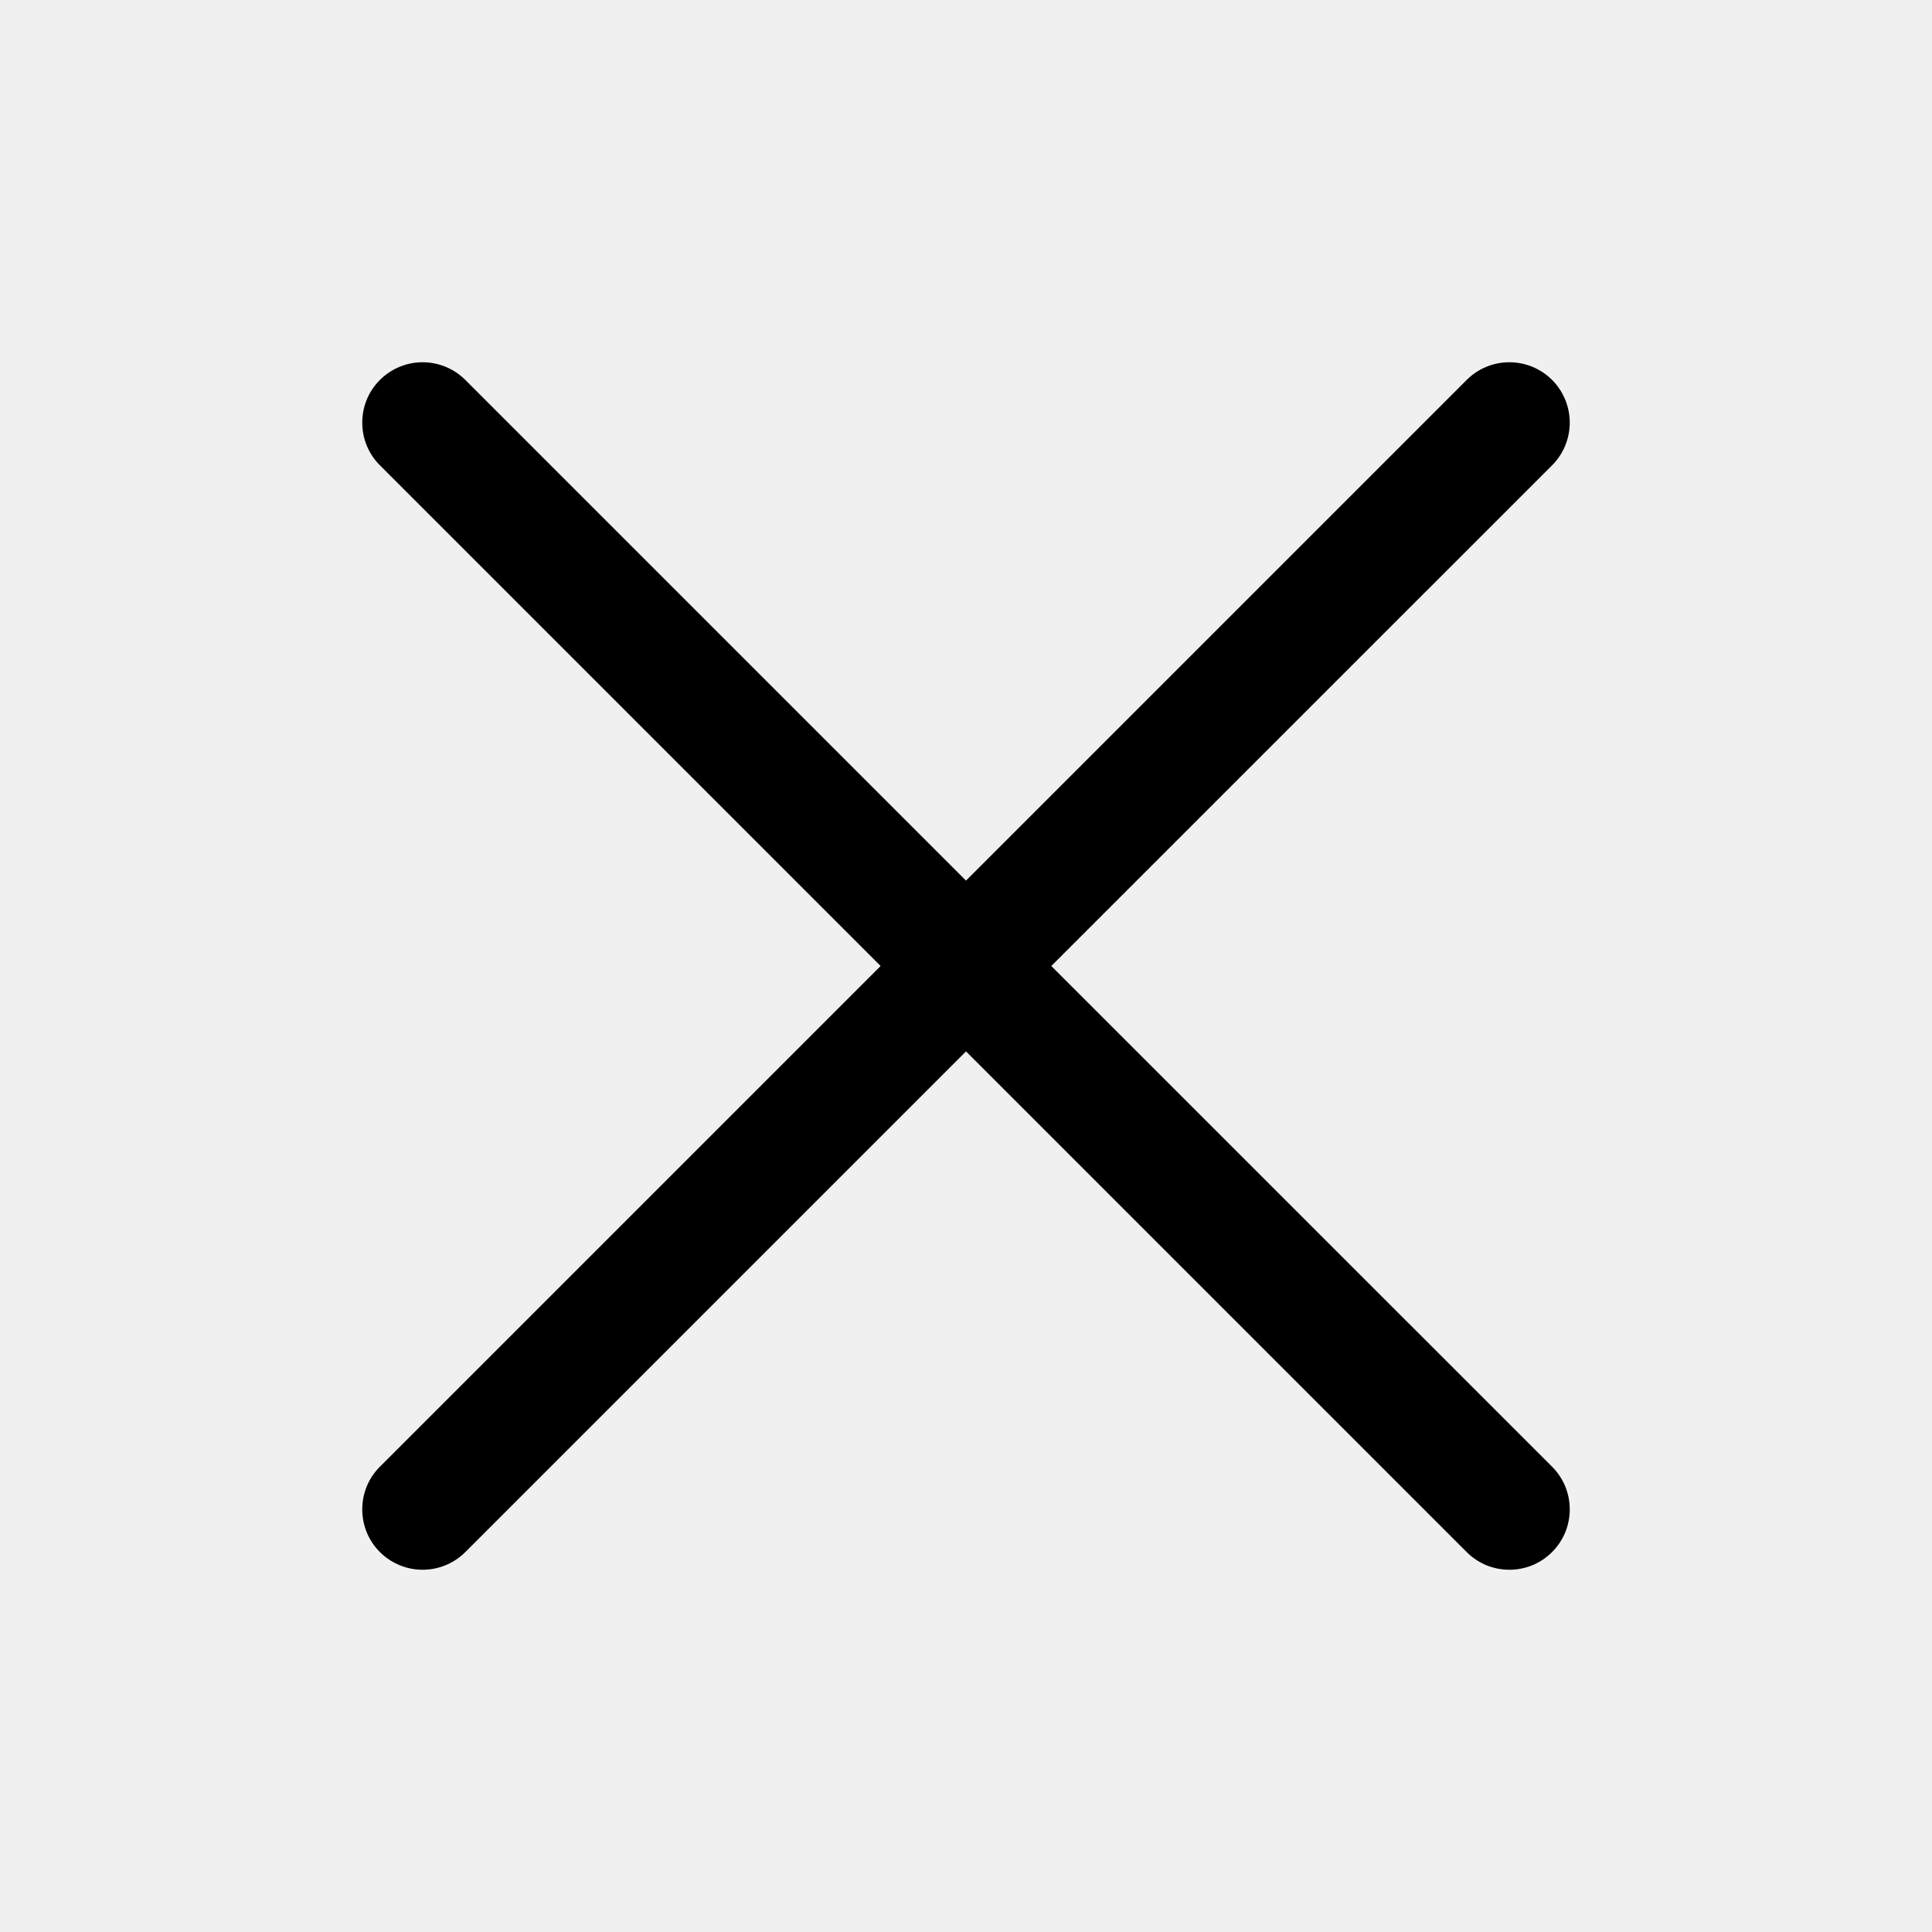
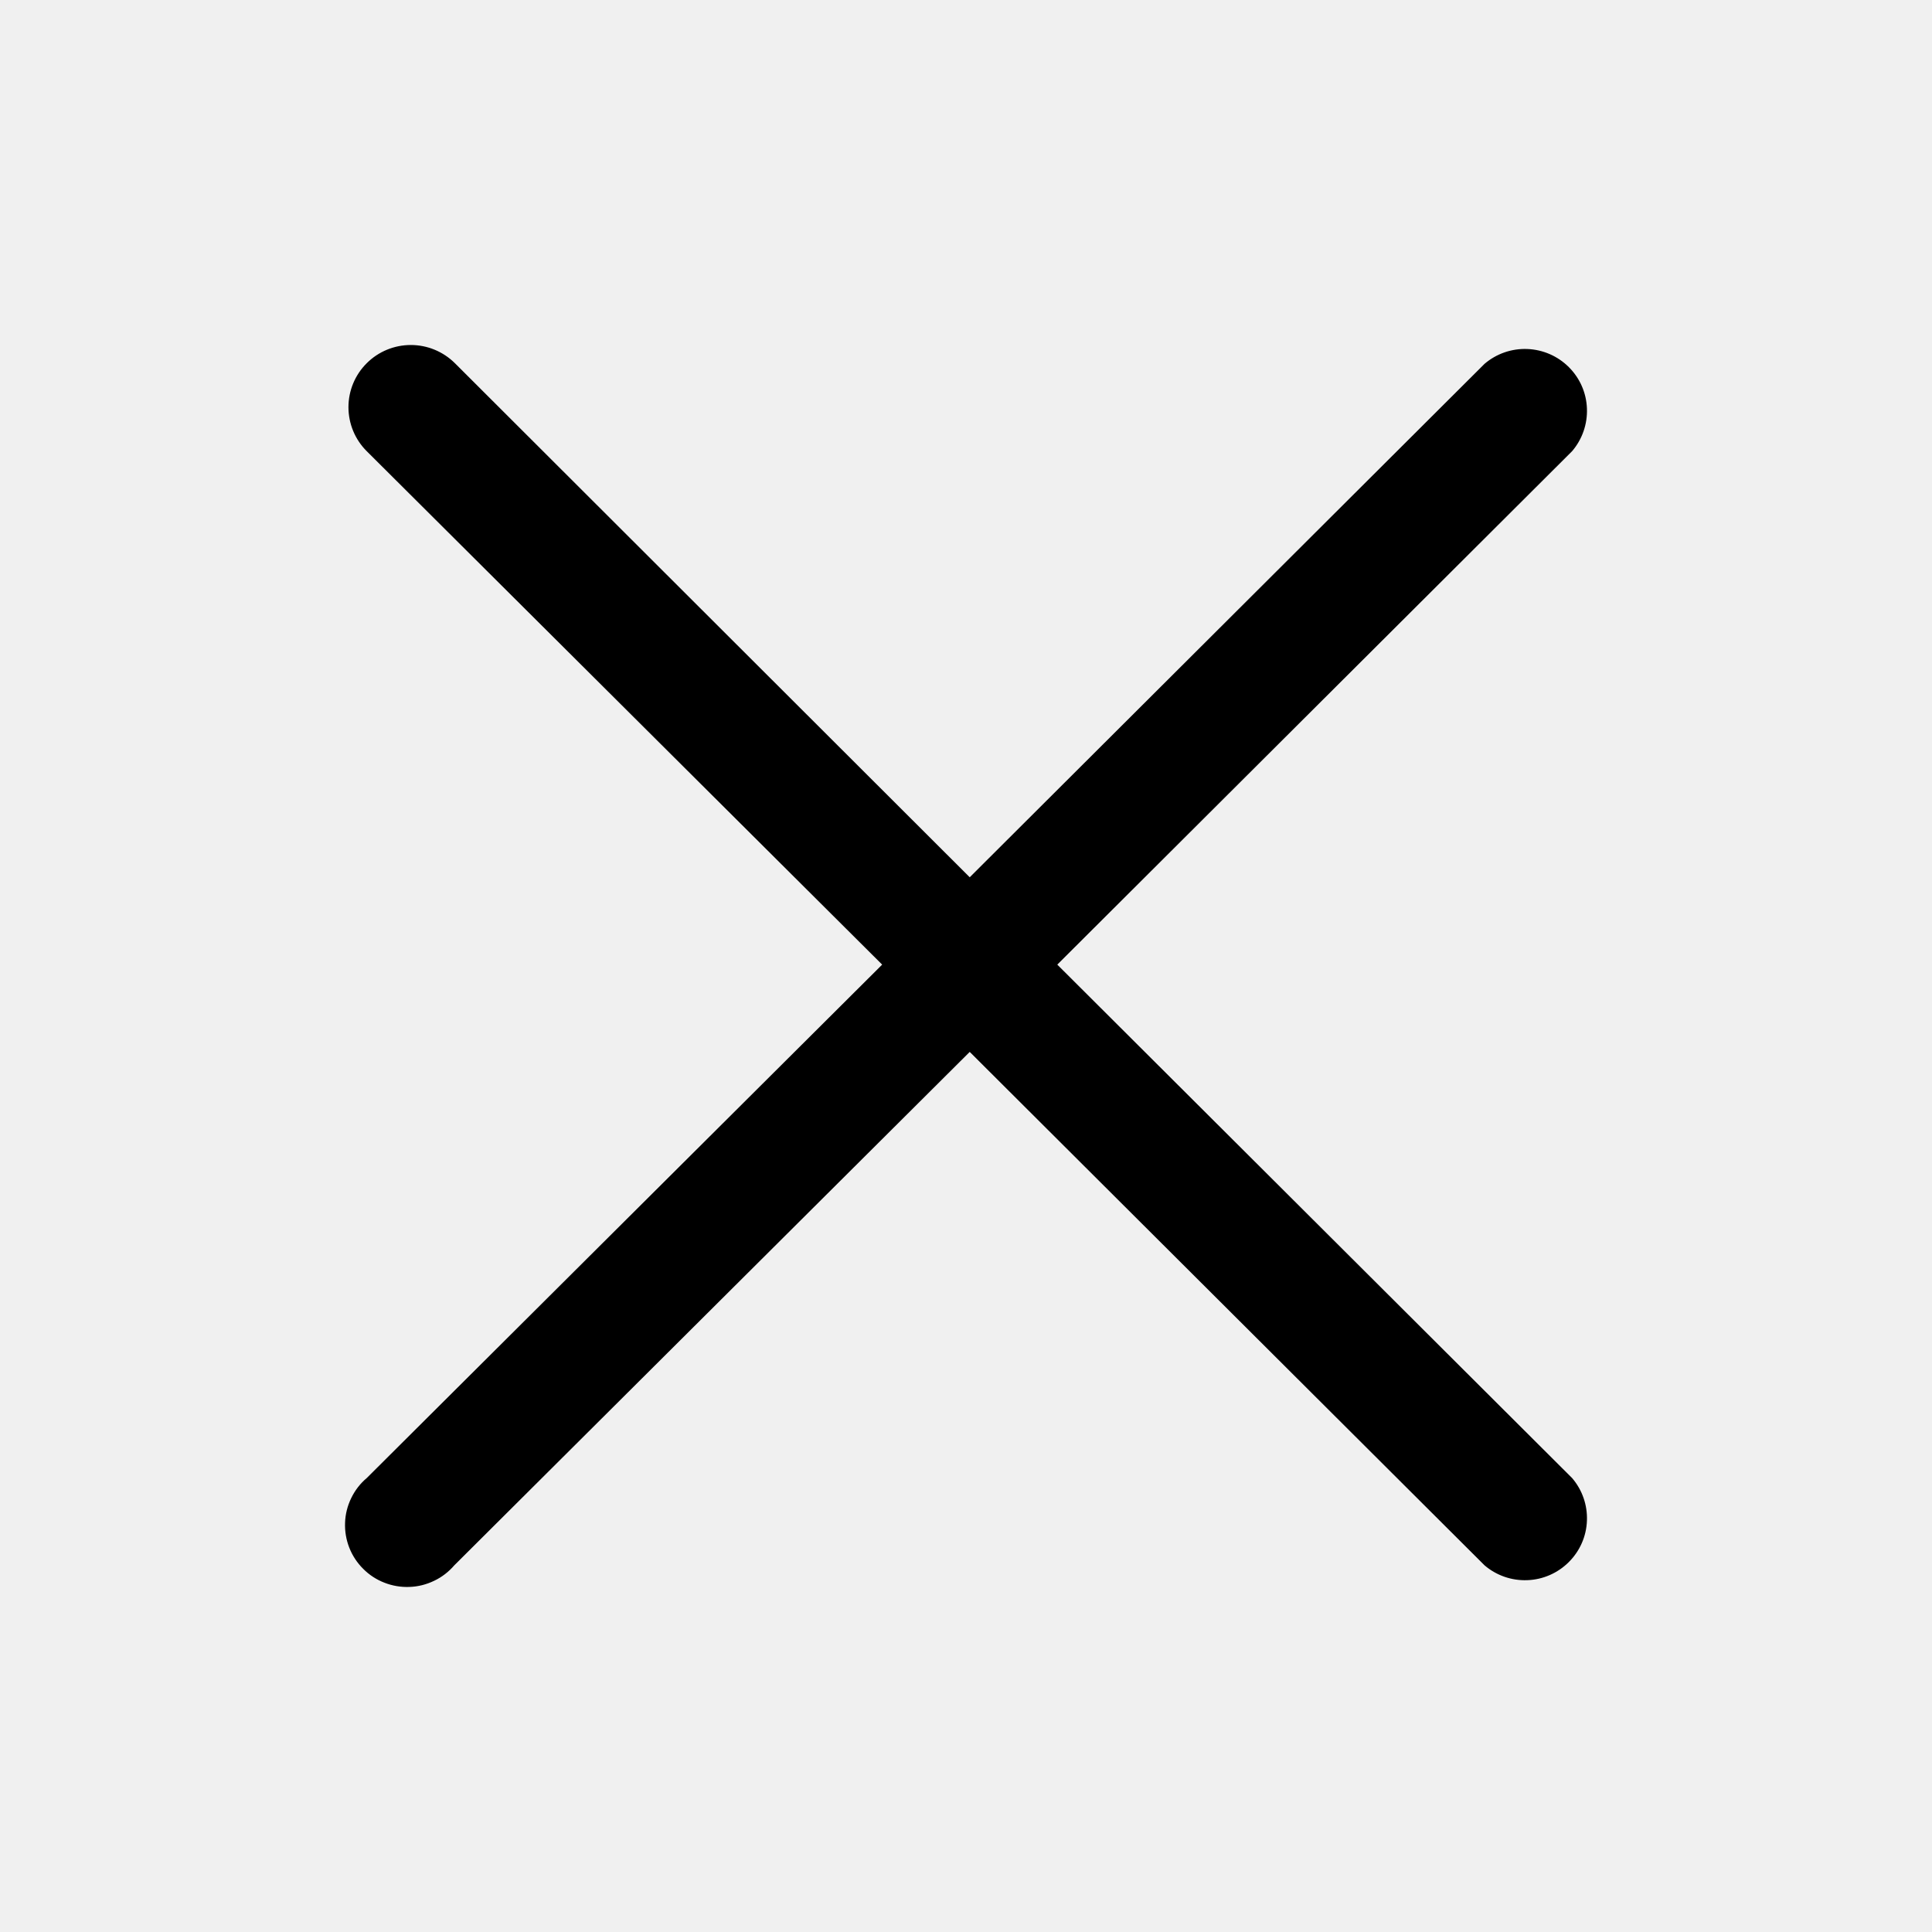
- <svg xmlns="http://www.w3.org/2000/svg" width="20" height="20" viewBox="0 0 20 20" fill="none">
-   <path d="M16.067 15.183C16.125 15.241 16.171 15.31 16.203 15.386C16.234 15.461 16.25 15.543 16.25 15.625C16.25 15.707 16.234 15.788 16.203 15.864C16.171 15.94 16.125 16.009 16.067 16.067C16.009 16.125 15.94 16.171 15.864 16.203C15.788 16.234 15.707 16.25 15.625 16.25C15.543 16.25 15.461 16.234 15.386 16.203C15.31 16.171 15.241 16.125 15.183 16.067L10 10.884L4.817 16.067C4.7 16.184 4.541 16.25 4.375 16.25C4.209 16.25 4.05 16.184 3.933 16.067C3.815 15.95 3.75 15.791 3.75 15.625C3.75 15.459 3.815 15.3 3.933 15.183L9.116 10L3.933 4.817C3.815 4.7 3.75 4.541 3.75 4.375C3.75 4.209 3.815 4.05 3.933 3.933C4.05 3.816 4.209 3.75 4.375 3.75C4.541 3.75 4.7 3.816 4.817 3.933L10 9.116L15.183 3.933C15.3 3.816 15.459 3.75 15.625 3.75C15.791 3.75 15.95 3.816 16.067 3.933C16.184 4.05 16.25 4.209 16.25 4.375C16.25 4.541 16.184 4.7 16.067 4.817L10.883 10L16.067 15.183Z" fill="black" />
+ <svg xmlns="http://www.w3.org/2000/svg" width="28" height="28" viewBox="0 0 28 28" fill="none">
+   <g clip-path="url(#clip0_336_2754)">
+     <path d="M15.323 13.98L22.784 6.539C22.931 6.367 23.008 6.146 22.999 5.92C22.991 5.694 22.897 5.48 22.736 5.32C22.576 5.16 22.361 5.067 22.135 5.058C21.908 5.049 21.687 5.126 21.515 5.273L14.054 12.714L6.593 5.264C6.423 5.095 6.193 5 5.954 5C5.714 5 5.484 5.095 5.315 5.264C5.145 5.433 5.05 5.662 5.05 5.901C5.05 6.14 5.145 6.37 5.315 6.539L12.785 13.98L5.315 21.421C5.22 21.501 5.144 21.6 5.09 21.712C5.036 21.823 5.005 21.944 5.001 22.068C4.996 22.191 5.017 22.315 5.062 22.43C5.107 22.545 5.176 22.65 5.264 22.737C5.351 22.825 5.456 22.893 5.572 22.938C5.687 22.983 5.811 23.004 5.935 22.999C6.059 22.995 6.18 22.964 6.292 22.91C6.404 22.857 6.503 22.78 6.584 22.686L14.054 15.245L21.515 22.686C21.687 22.833 21.908 22.91 22.135 22.901C22.361 22.893 22.576 22.799 22.736 22.639C22.897 22.479 22.991 22.265 22.999 22.039C23.008 21.813 22.931 21.592 22.784 21.421L15.323 13.98Z" fill="black" />
+   </g>
+   <defs>
+     <clipPath id="clip0_336_2754">
+       <rect width="28" height="28" fill="white" />
+     </clipPath>
+   </defs>
</svg>
